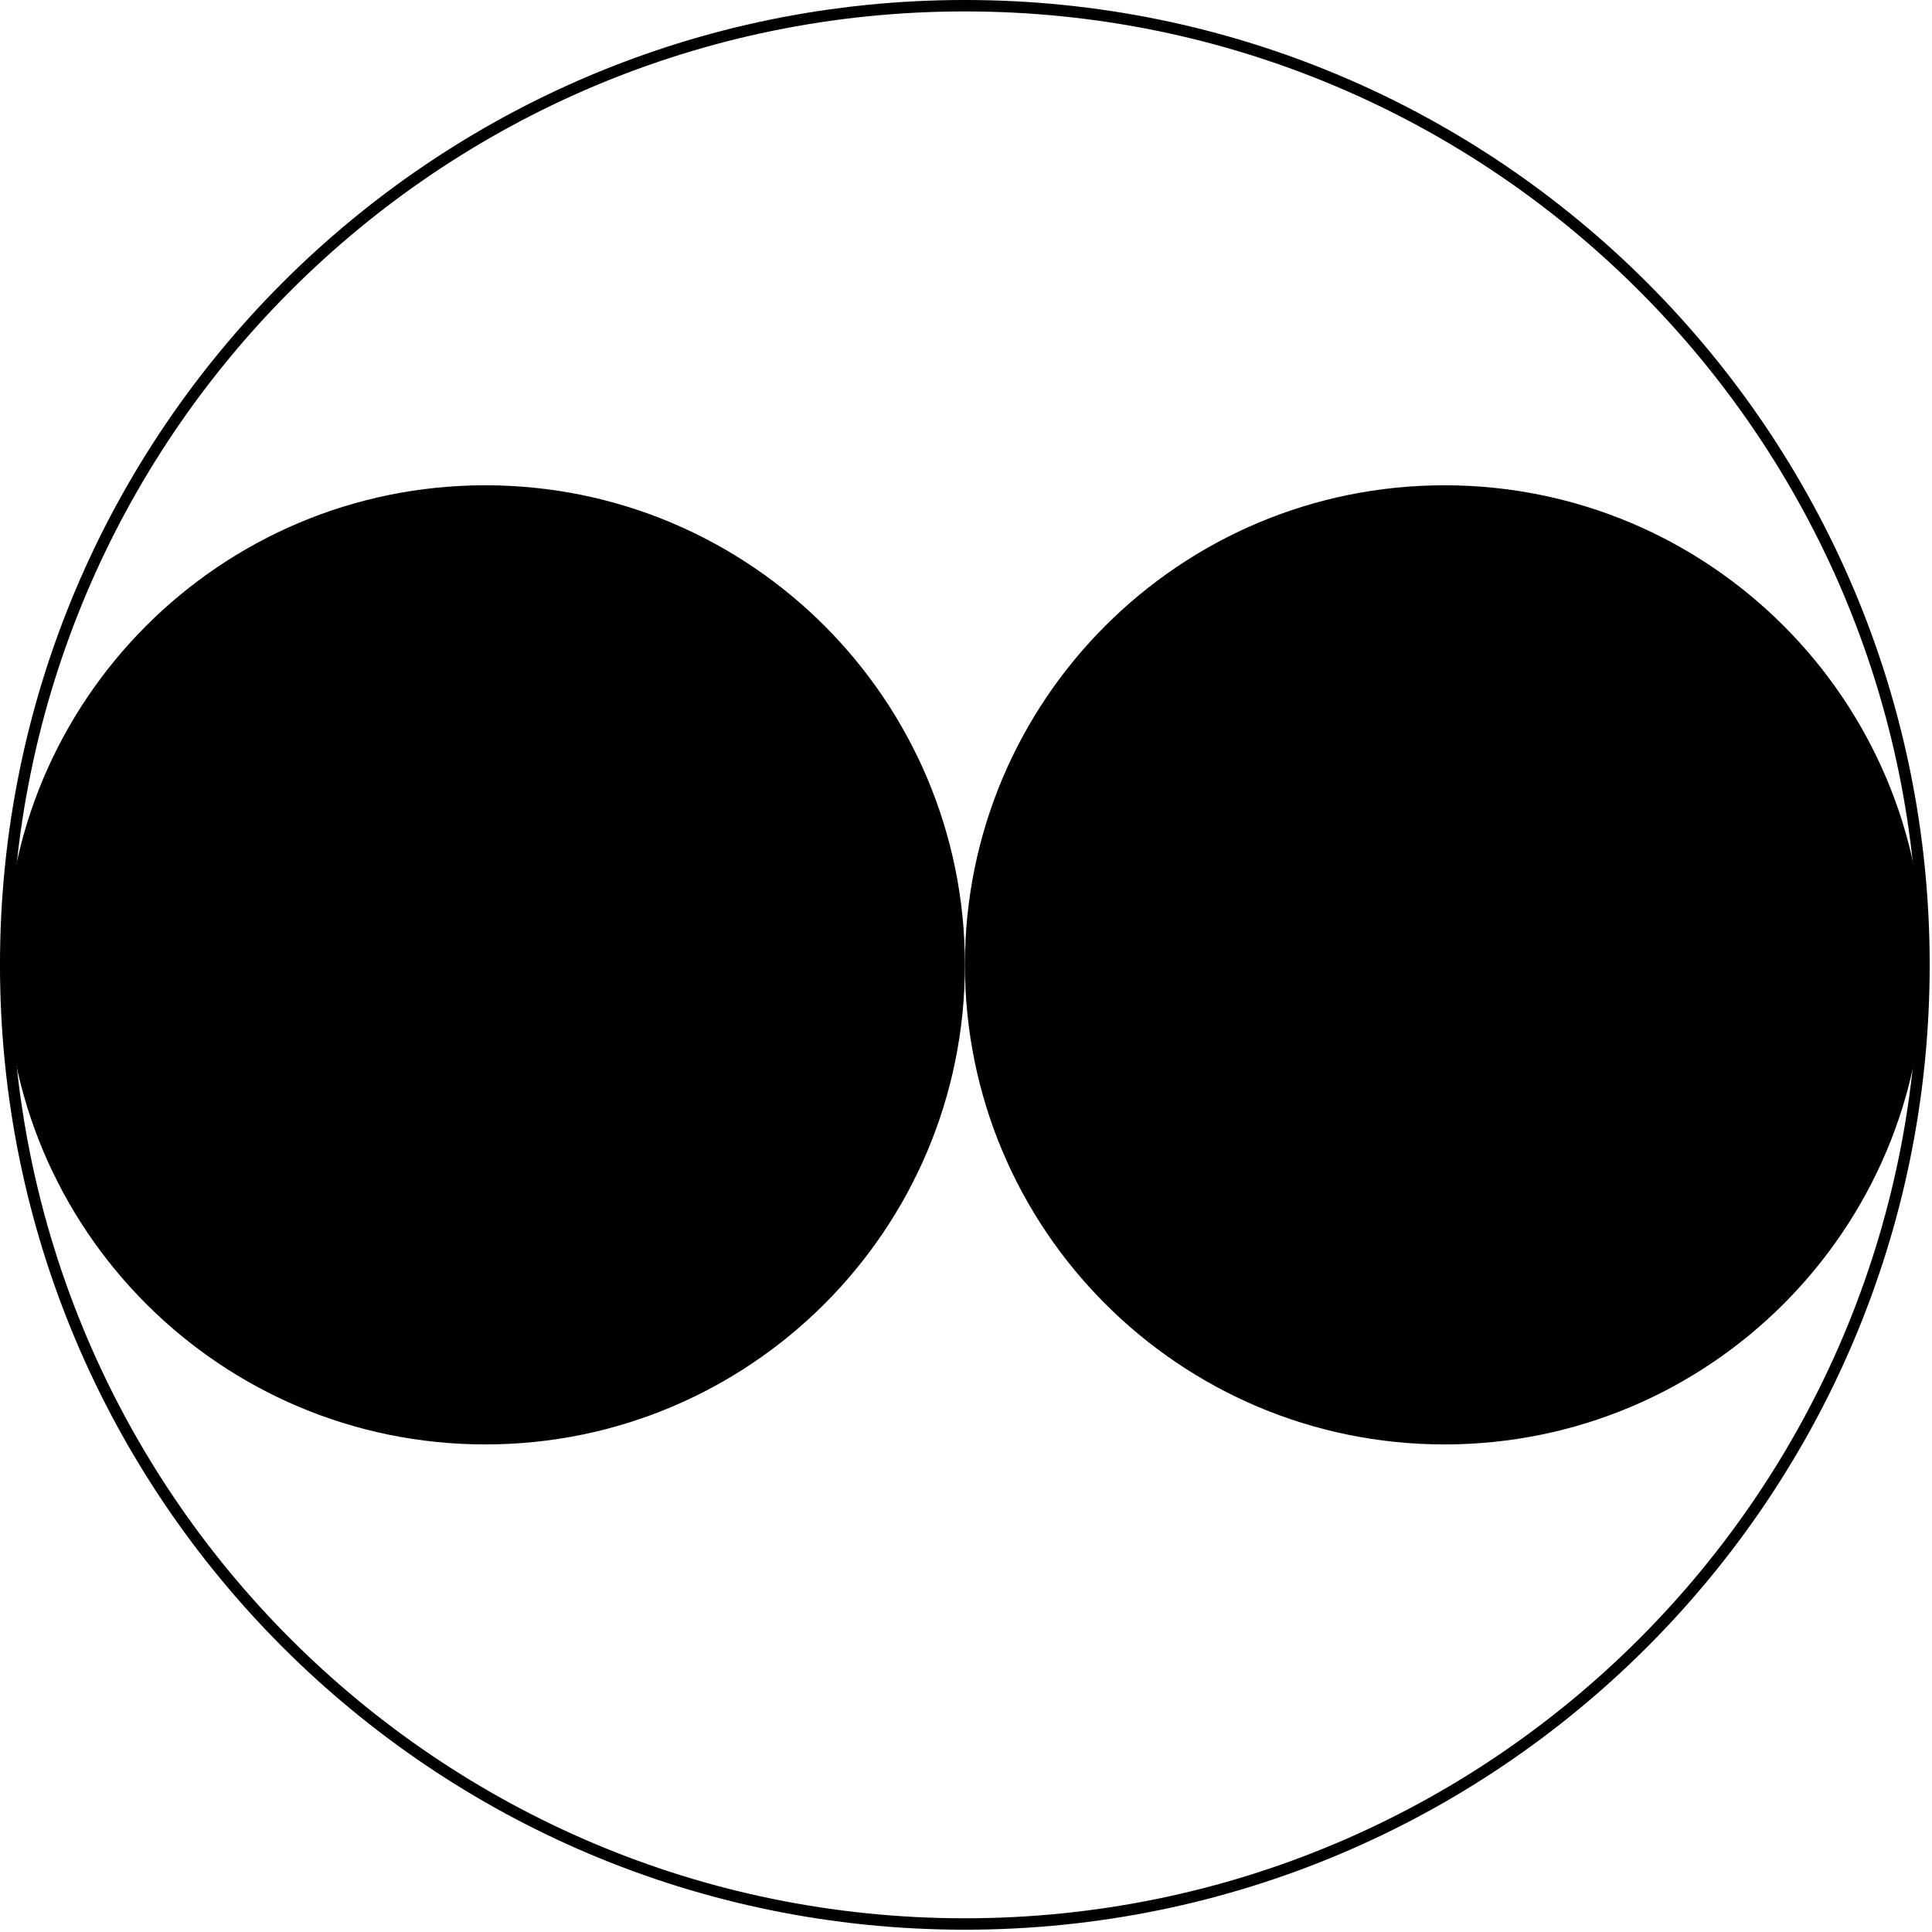
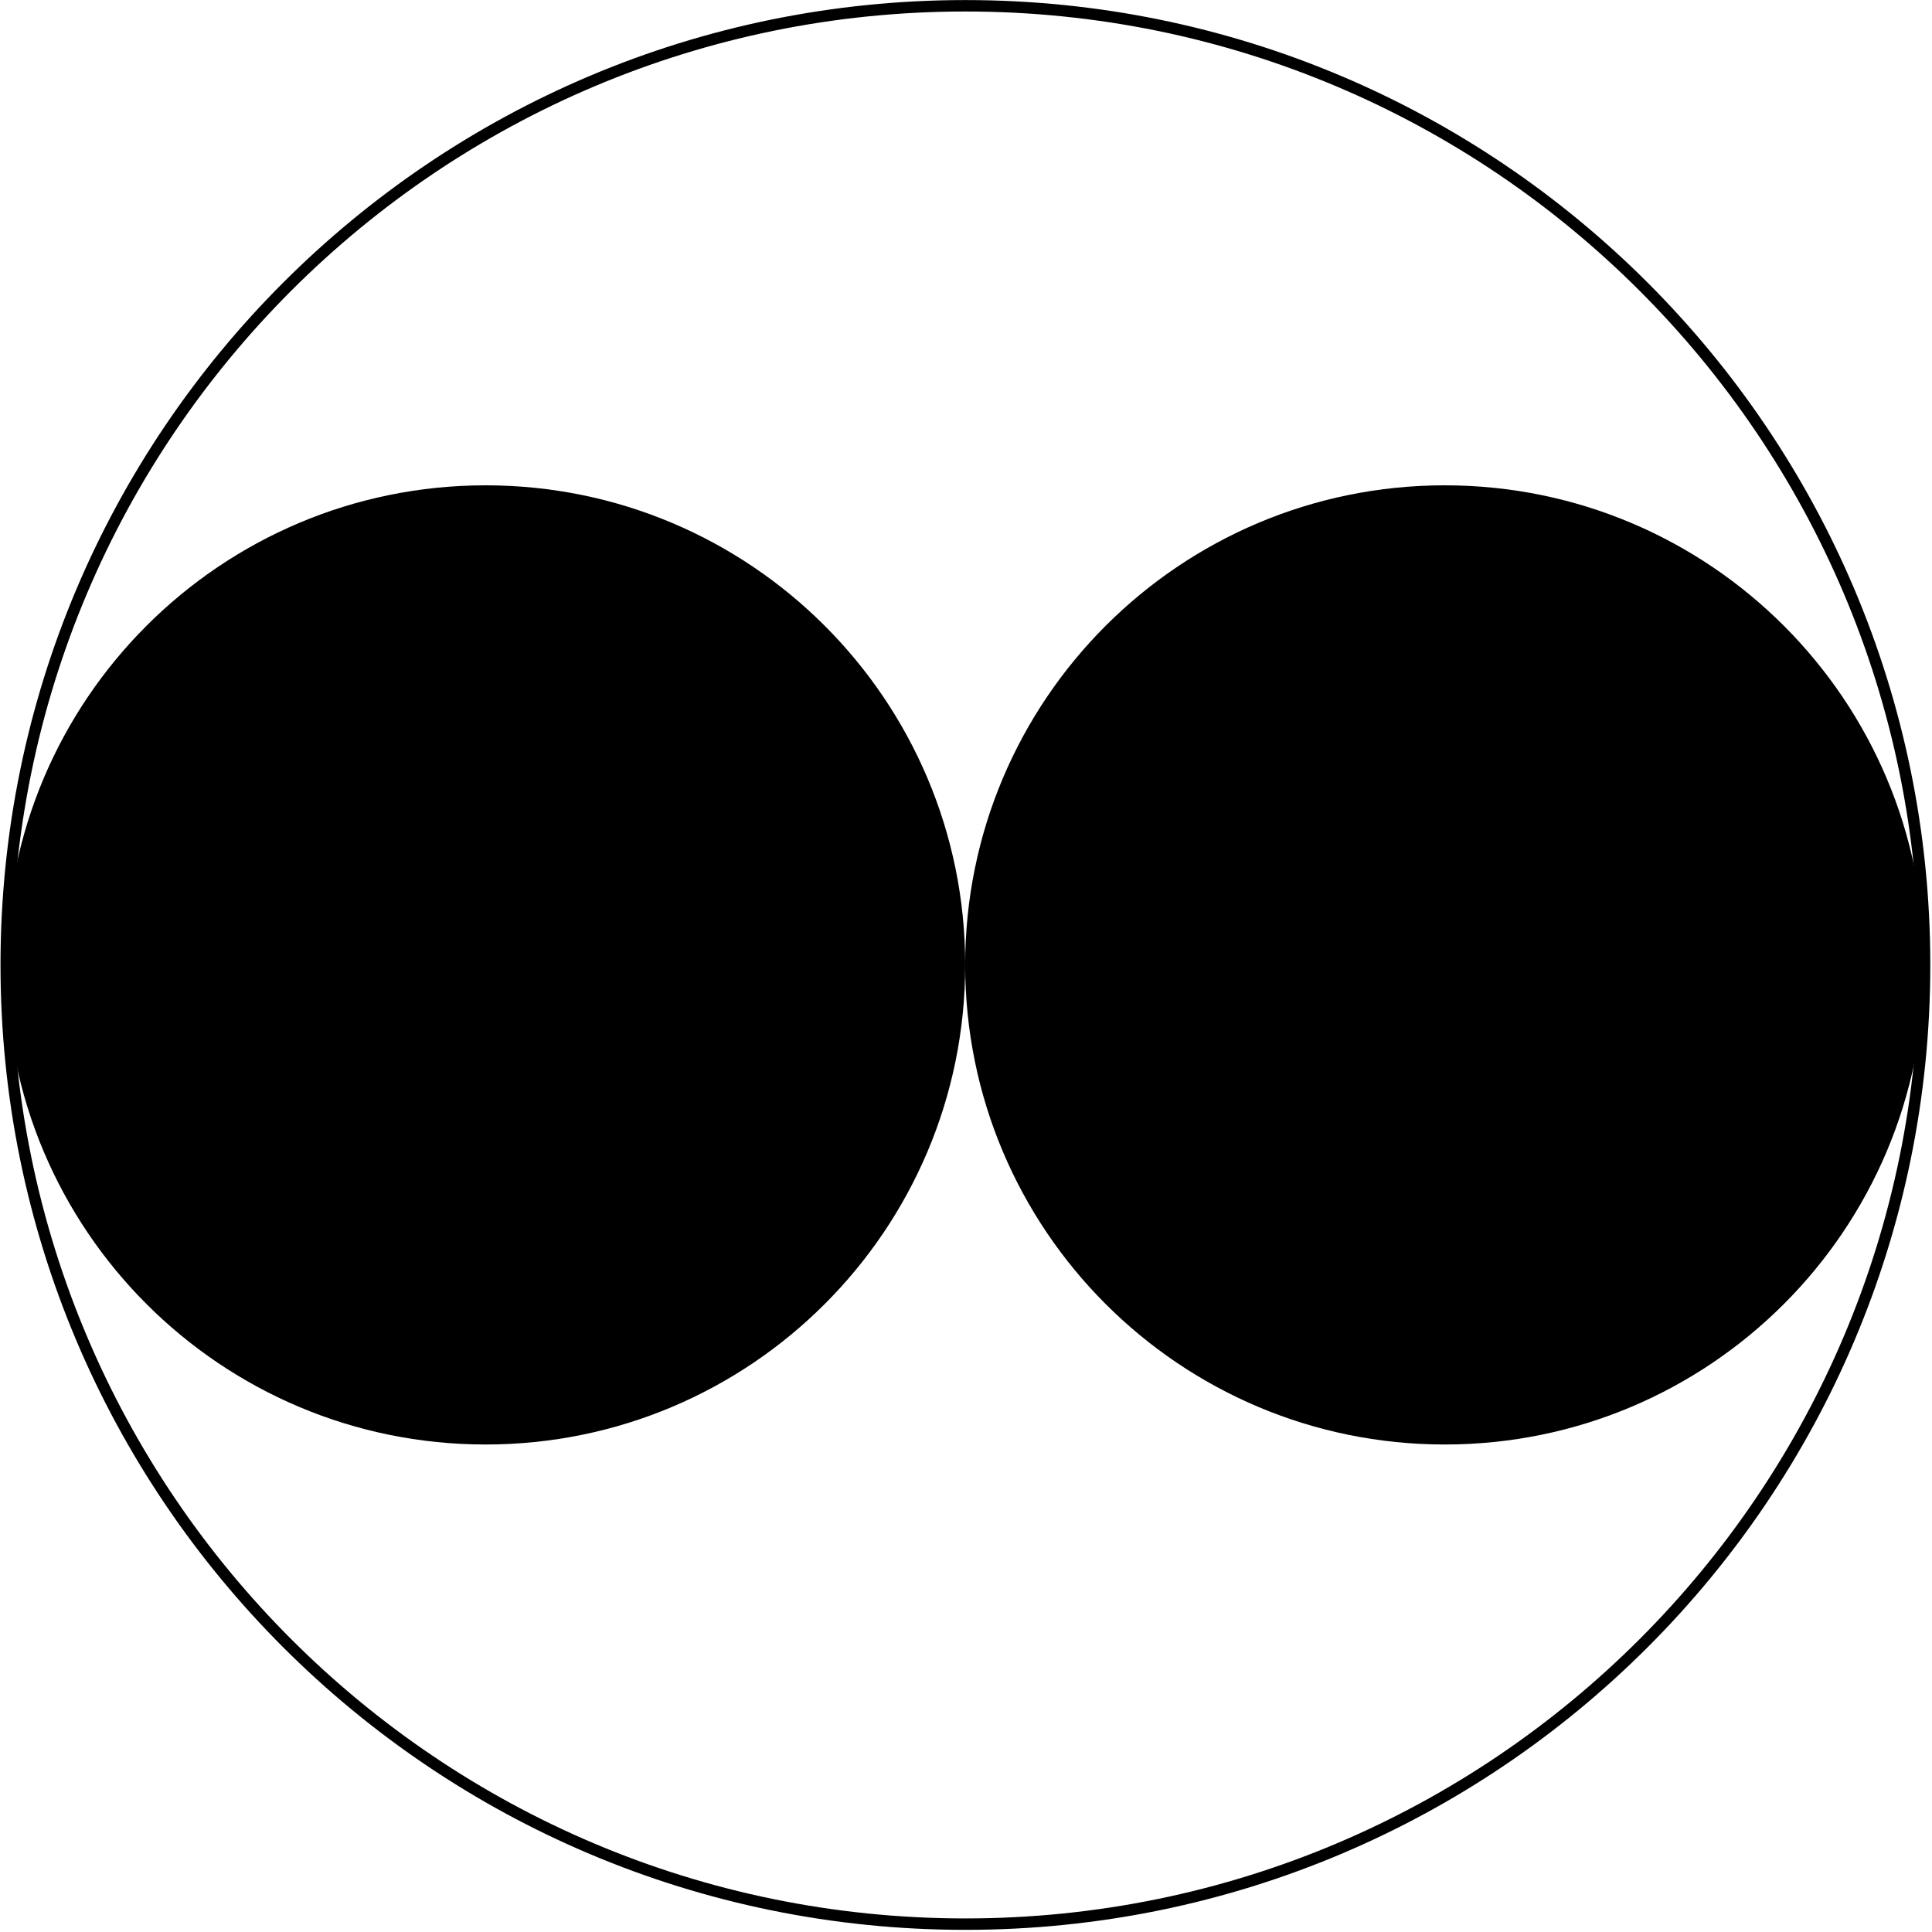
- <svg xmlns="http://www.w3.org/2000/svg" width="100%" height="100%" viewBox="0 0 169 169" version="1.1" xml:space="preserve" style="fill-rule:evenodd;clip-rule:evenodd;stroke-linejoin:round;stroke-miterlimit:2;">
-   <g transform="matrix(1,0,0,1,0.5,0.5)">
-     <g transform="matrix(1,0,0,1,-7456.38,-4129.59)">
-       <g transform="matrix(0.0382184,0,0,0.0382184,7003.78,4095.42)">
-         <circle cx="15135.5" cy="3089.34" r="1097.64" />
-       </g>
-     </g>
-     <g transform="matrix(1,0,0,1,-7456.38,-4129.59)">
-       <g transform="matrix(0.0382184,0,0,0.0382184,6919.88,4095.42)">
-         <circle cx="15135.5" cy="3089.34" r="1097.64" />
-       </g>
-     </g>
-     <g transform="matrix(1,0,0,1,-7456.38,-4129.59)">
-       <g transform="matrix(0.0764367,0,0,0.0764368,6383.37,3977.35)">
-         <circle cx="15135.5" cy="3089.34" r="1097.64" style="fill:none;stroke:black;stroke-width:13.08px;" />
-       </g>
-     </g>
-   </g>
+ <svg xmlns="http://www.w3.org/2000/svg" viewBox="0 0 169 169" fill-rule="evenodd" clip-rule="evenodd" stroke-linejoin="round" stroke-miterlimit="2">
+   <circle cx="15135.5" cy="3089.34" r="1097.64" transform="matrix(.03822 0 0 .03822 -452.1 -33.67)" />
+   <circle cx="15135.5" cy="3089.34" r="1097.64" transform="matrix(.03822 0 0 .03822 -536 -33.67)" />
+   <circle cx="15135.5" cy="3089.34" r="1097.64" fill="none" stroke="#000" stroke-width="13.08" transform="matrix(.07644 0 0 .07644 -1072.51 -151.74)" />
</svg>
